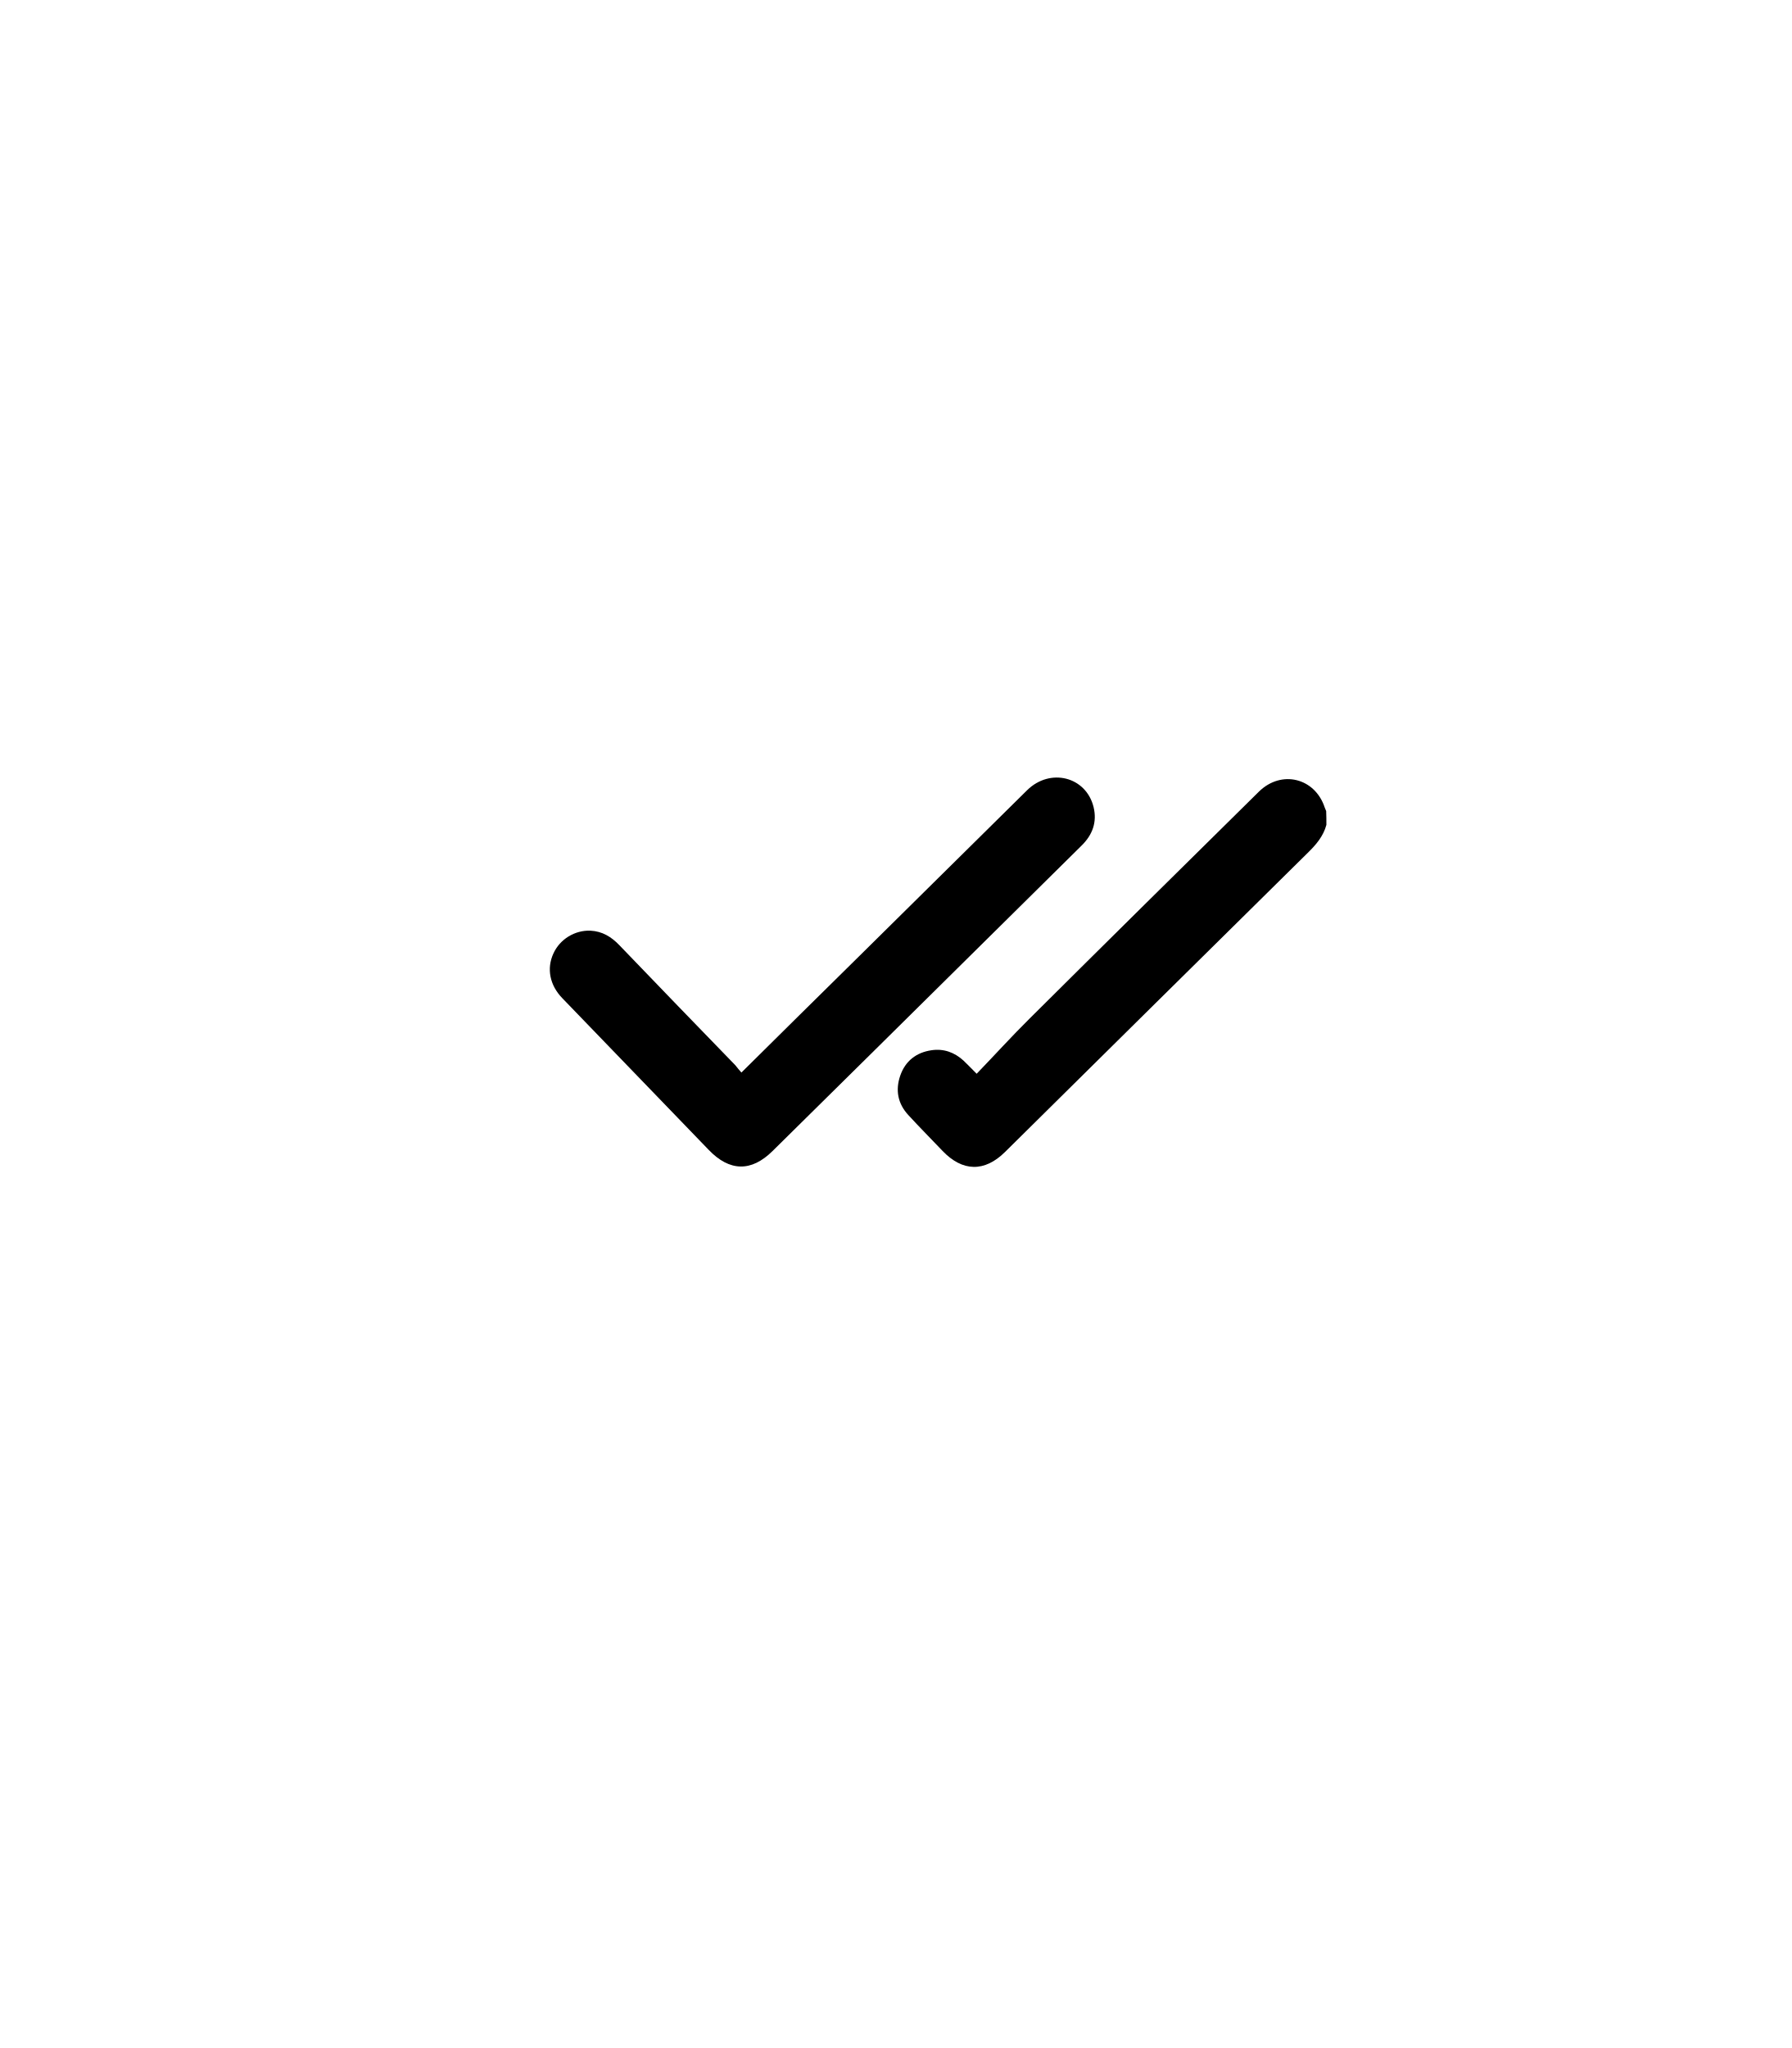
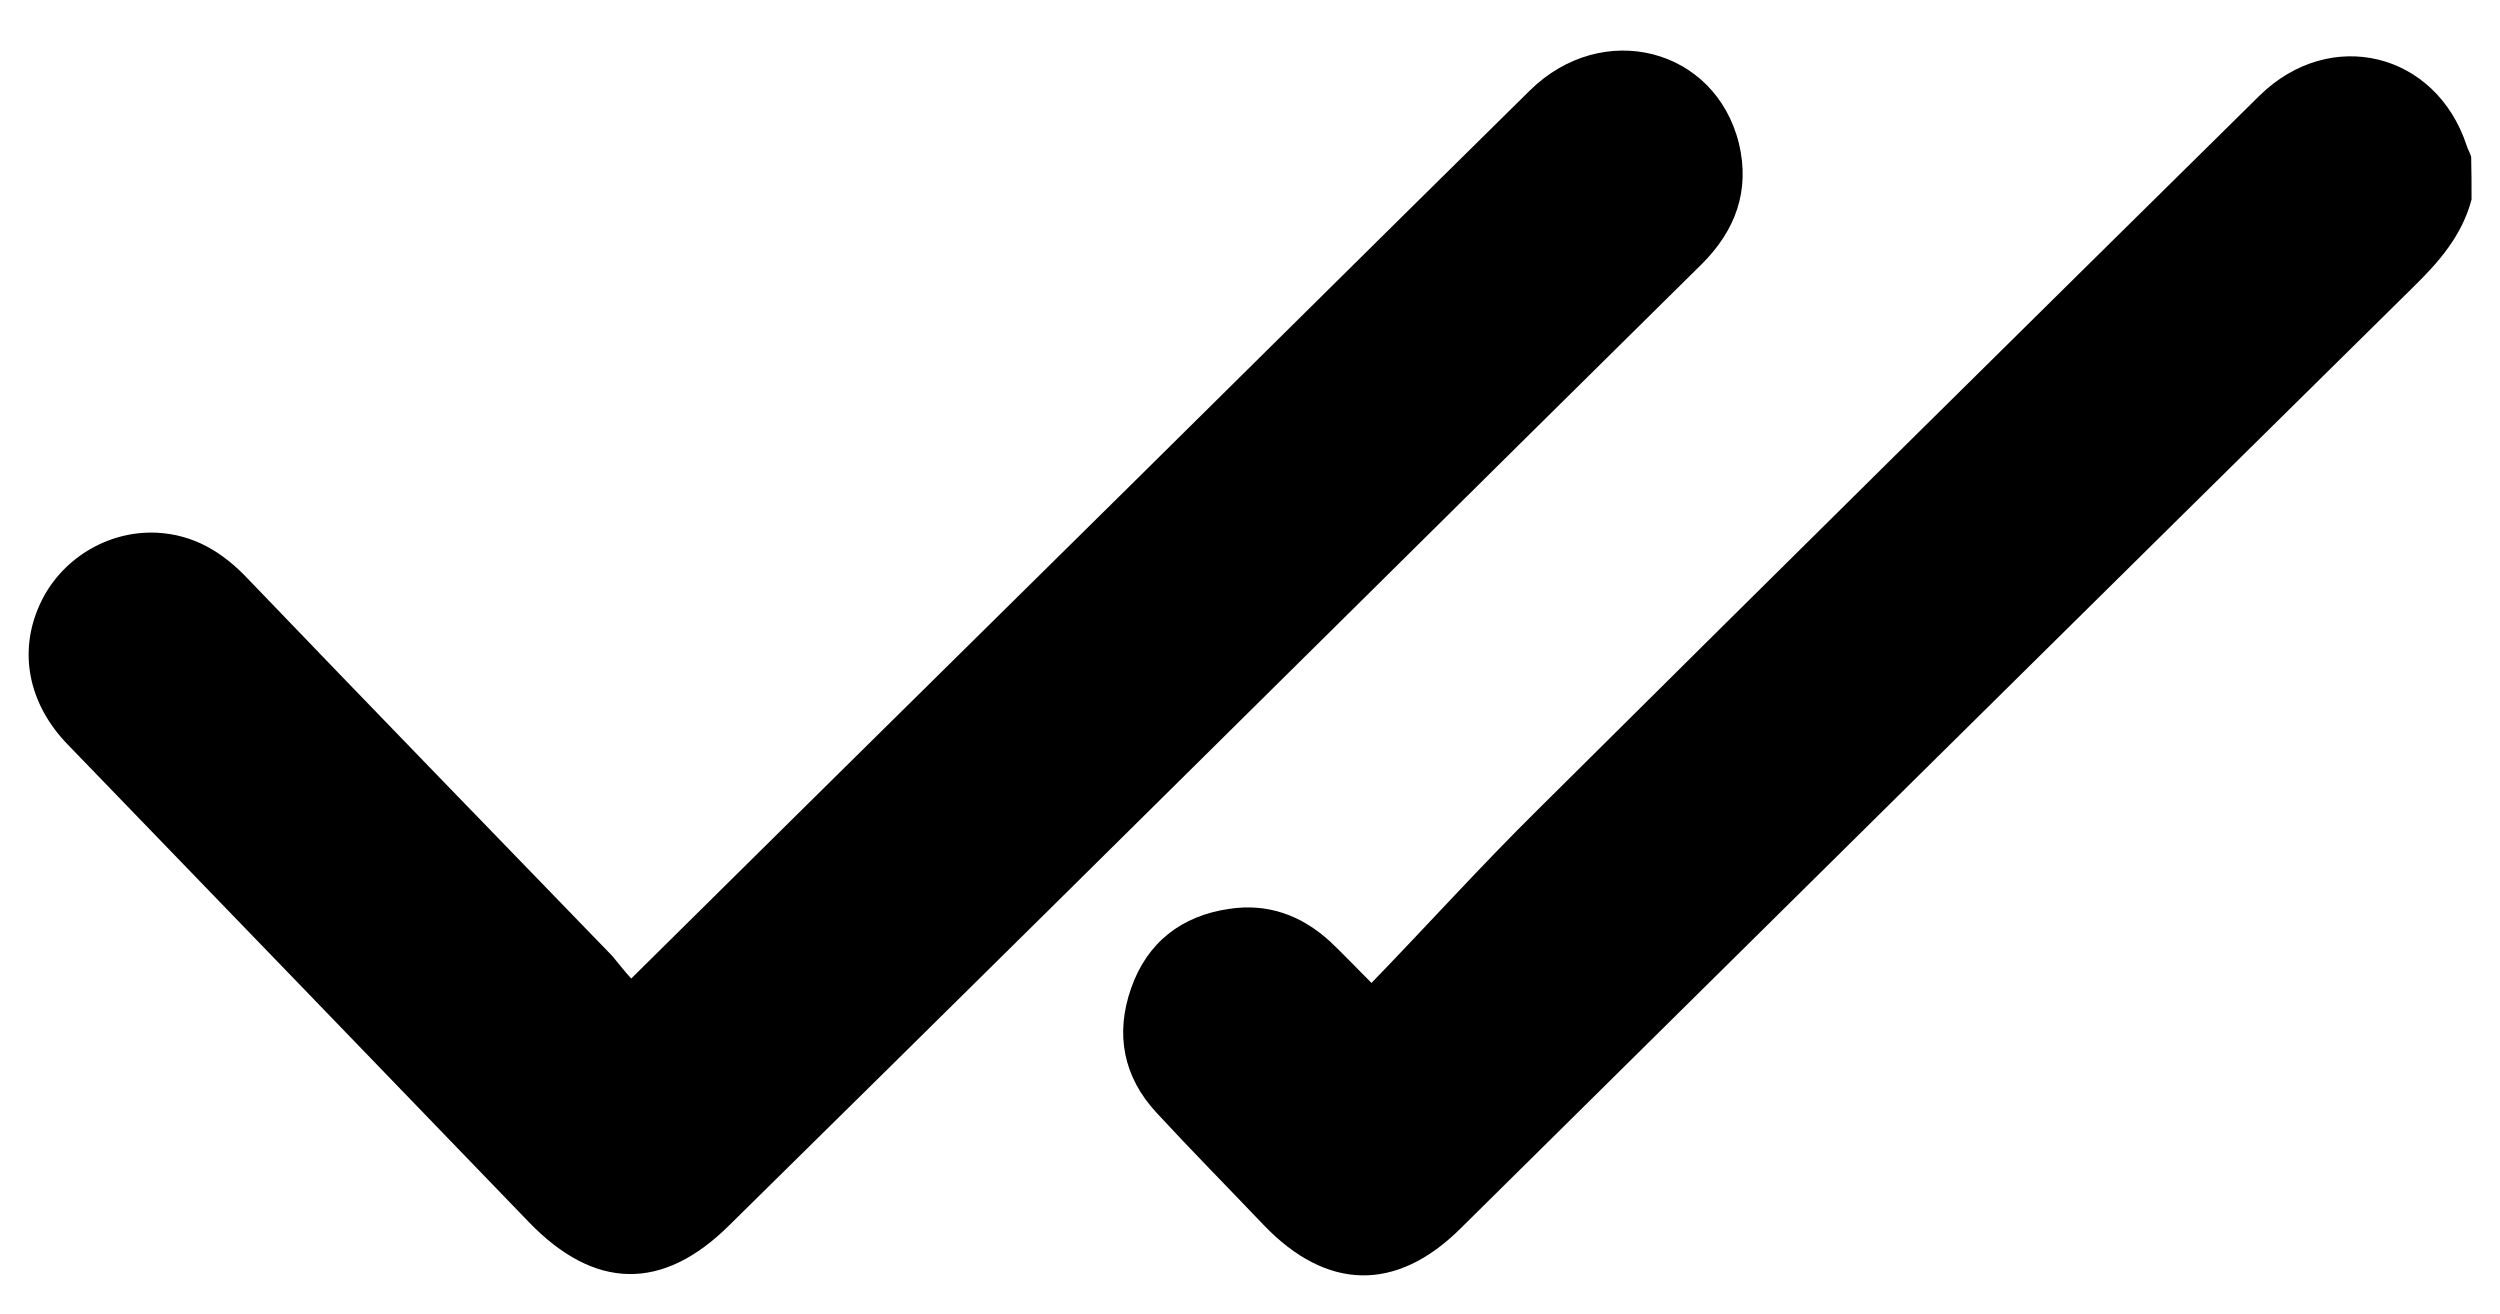
- <svg xmlns="http://www.w3.org/2000/svg" version="1.1" id="Capa_1" x="0px" y="0px" viewBox="0 0 884.1 1010.5" style="enable-background:new 0 0 884.1 1010.5;" xml:space="preserve">
-   <path d="M654.6,407c-1.5,5.6-5.1,9.8-9.2,13.8c-49.8,49.1-99.6,98.4-149.4,147.6c-10.1,10-21,9.8-30.9-0.6  c-5.6-5.9-11.3-11.6-16.8-17.6c-5.2-5.6-6.5-12.3-4-19.5c2.5-7.2,7.9-11.4,15.4-12.5c6-0.9,11.3,1,15.8,5.1c1.9,1.8,3.7,3.7,6.5,6.5  c8.8-9.1,17.2-18.4,26.2-27.3c37.6-37.4,75.3-74.6,113.1-111.9c11.1-10.9,27.7-6.8,32.5,7.9c0.2,0.6,0.5,1.1,0.7,1.7  C654.6,402.5,654.6,404.7,654.6,407z" />
-   <path d="M365.9,529.2c19.4-19.2,38.4-38,57.4-56.7c27.9-27.5,55.7-55.1,83.6-82.6c11.4-11.2,29.1-6.7,32.8,8.3  c1.8,7.4-0.5,13.7-5.9,19c-17.5,17.3-35,34.6-52.4,51.8c-33.4,33-66.7,66-100.1,98.9c-10.5,10.4-21.2,10.2-31.5-0.5  c-24.1-25-48.2-49.9-72.3-74.9c-6.2-6.4-7.8-14.6-4.4-22c3.2-7.1,10.6-11.6,18.3-11.3c5.8,0.3,10.3,3,14.3,7.2  c19,19.8,38.1,39.5,57.2,59.2C363.9,526.8,364.7,527.9,365.9,529.2z" />
+ <svg xmlns="http://www.w3.org/2000/svg" version="1.1" id="Capa_1" x="0px" y="0px" viewBox="0 0 685.2 360" style="enable-background:new 0 0 685.2 360;" xml:space="preserve">
+   <g>
+     <path d="M677.4,54.7c-2.6,9.8-8.9,17.1-16.1,24.1c-87,85.8-174,171.9-261,257.9c-17.6,17.5-36.7,17.1-54-1   c-9.8-10.3-19.7-20.3-29.3-30.7c-9.1-9.8-11.4-21.5-7-34.1c4.4-12.6,13.8-19.9,26.9-21.8c10.5-1.6,19.7,1.7,27.6,8.9   c3.3,3.1,6.5,6.5,11.4,11.4c15.4-15.9,30-32.1,45.8-47.7c65.7-65.3,131.5-130.3,197.6-195.5c19.4-19,48.4-11.9,56.8,13.8   c0.3,1,0.9,1.9,1.2,3C677.4,46.9,677.4,50.7,677.4,54.7z" />
+     <path d="M173,268.2c33.9-33.5,67.1-66.4,100.3-99.1c48.7-48,97.3-96.3,146-144.3c19.9-19.6,50.8-11.7,57.3,14.5   c3.1,12.9-0.9,23.9-10.3,33.2c-30.6,30.2-61.1,60.4-91.5,90.5c-58.3,57.7-116.5,115.3-174.9,172.8c-18.3,18.2-37,17.8-55-0.9   c-42.1-43.7-84.2-87.2-126.3-130.8C7.7,192.9,5,178.6,10.9,165.7c5.6-12.4,18.5-20.3,32-19.7c10.1,0.5,18,5.2,25,12.6   c33.2,34.6,66.6,69,99.9,103.4C169.5,264,170.9,265.9,173,268.2z" />
+   </g>
</svg>
